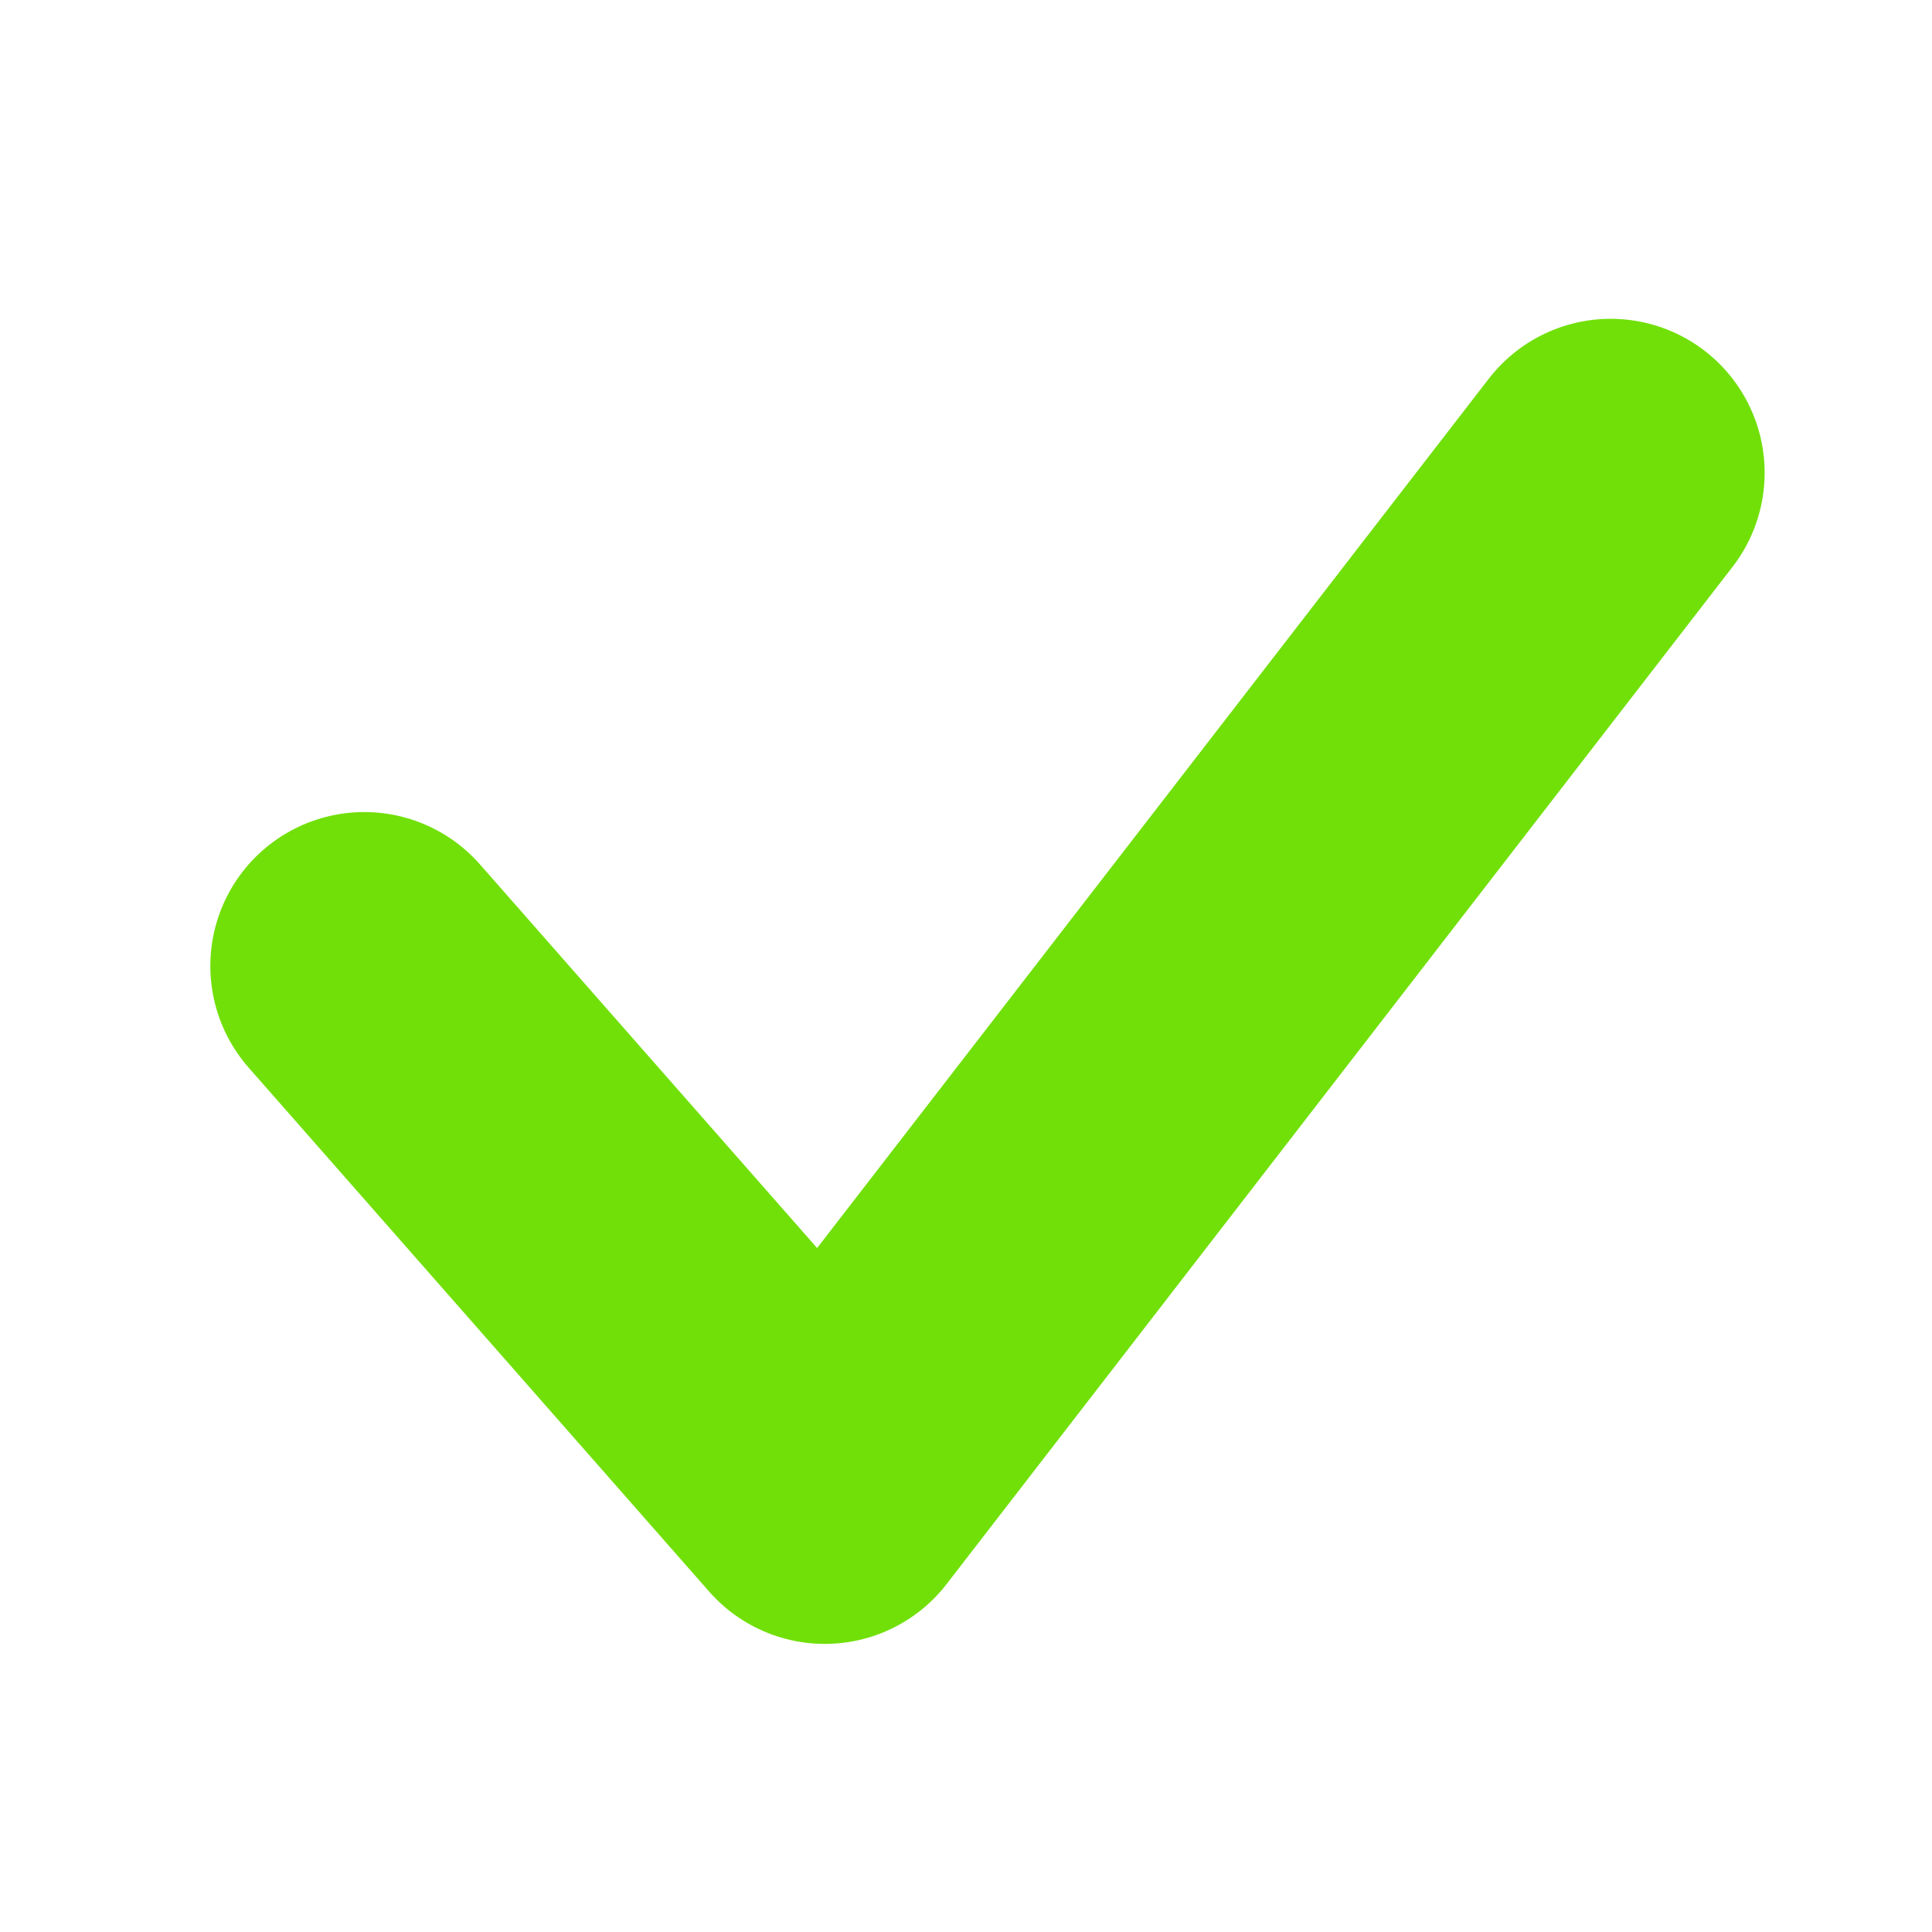
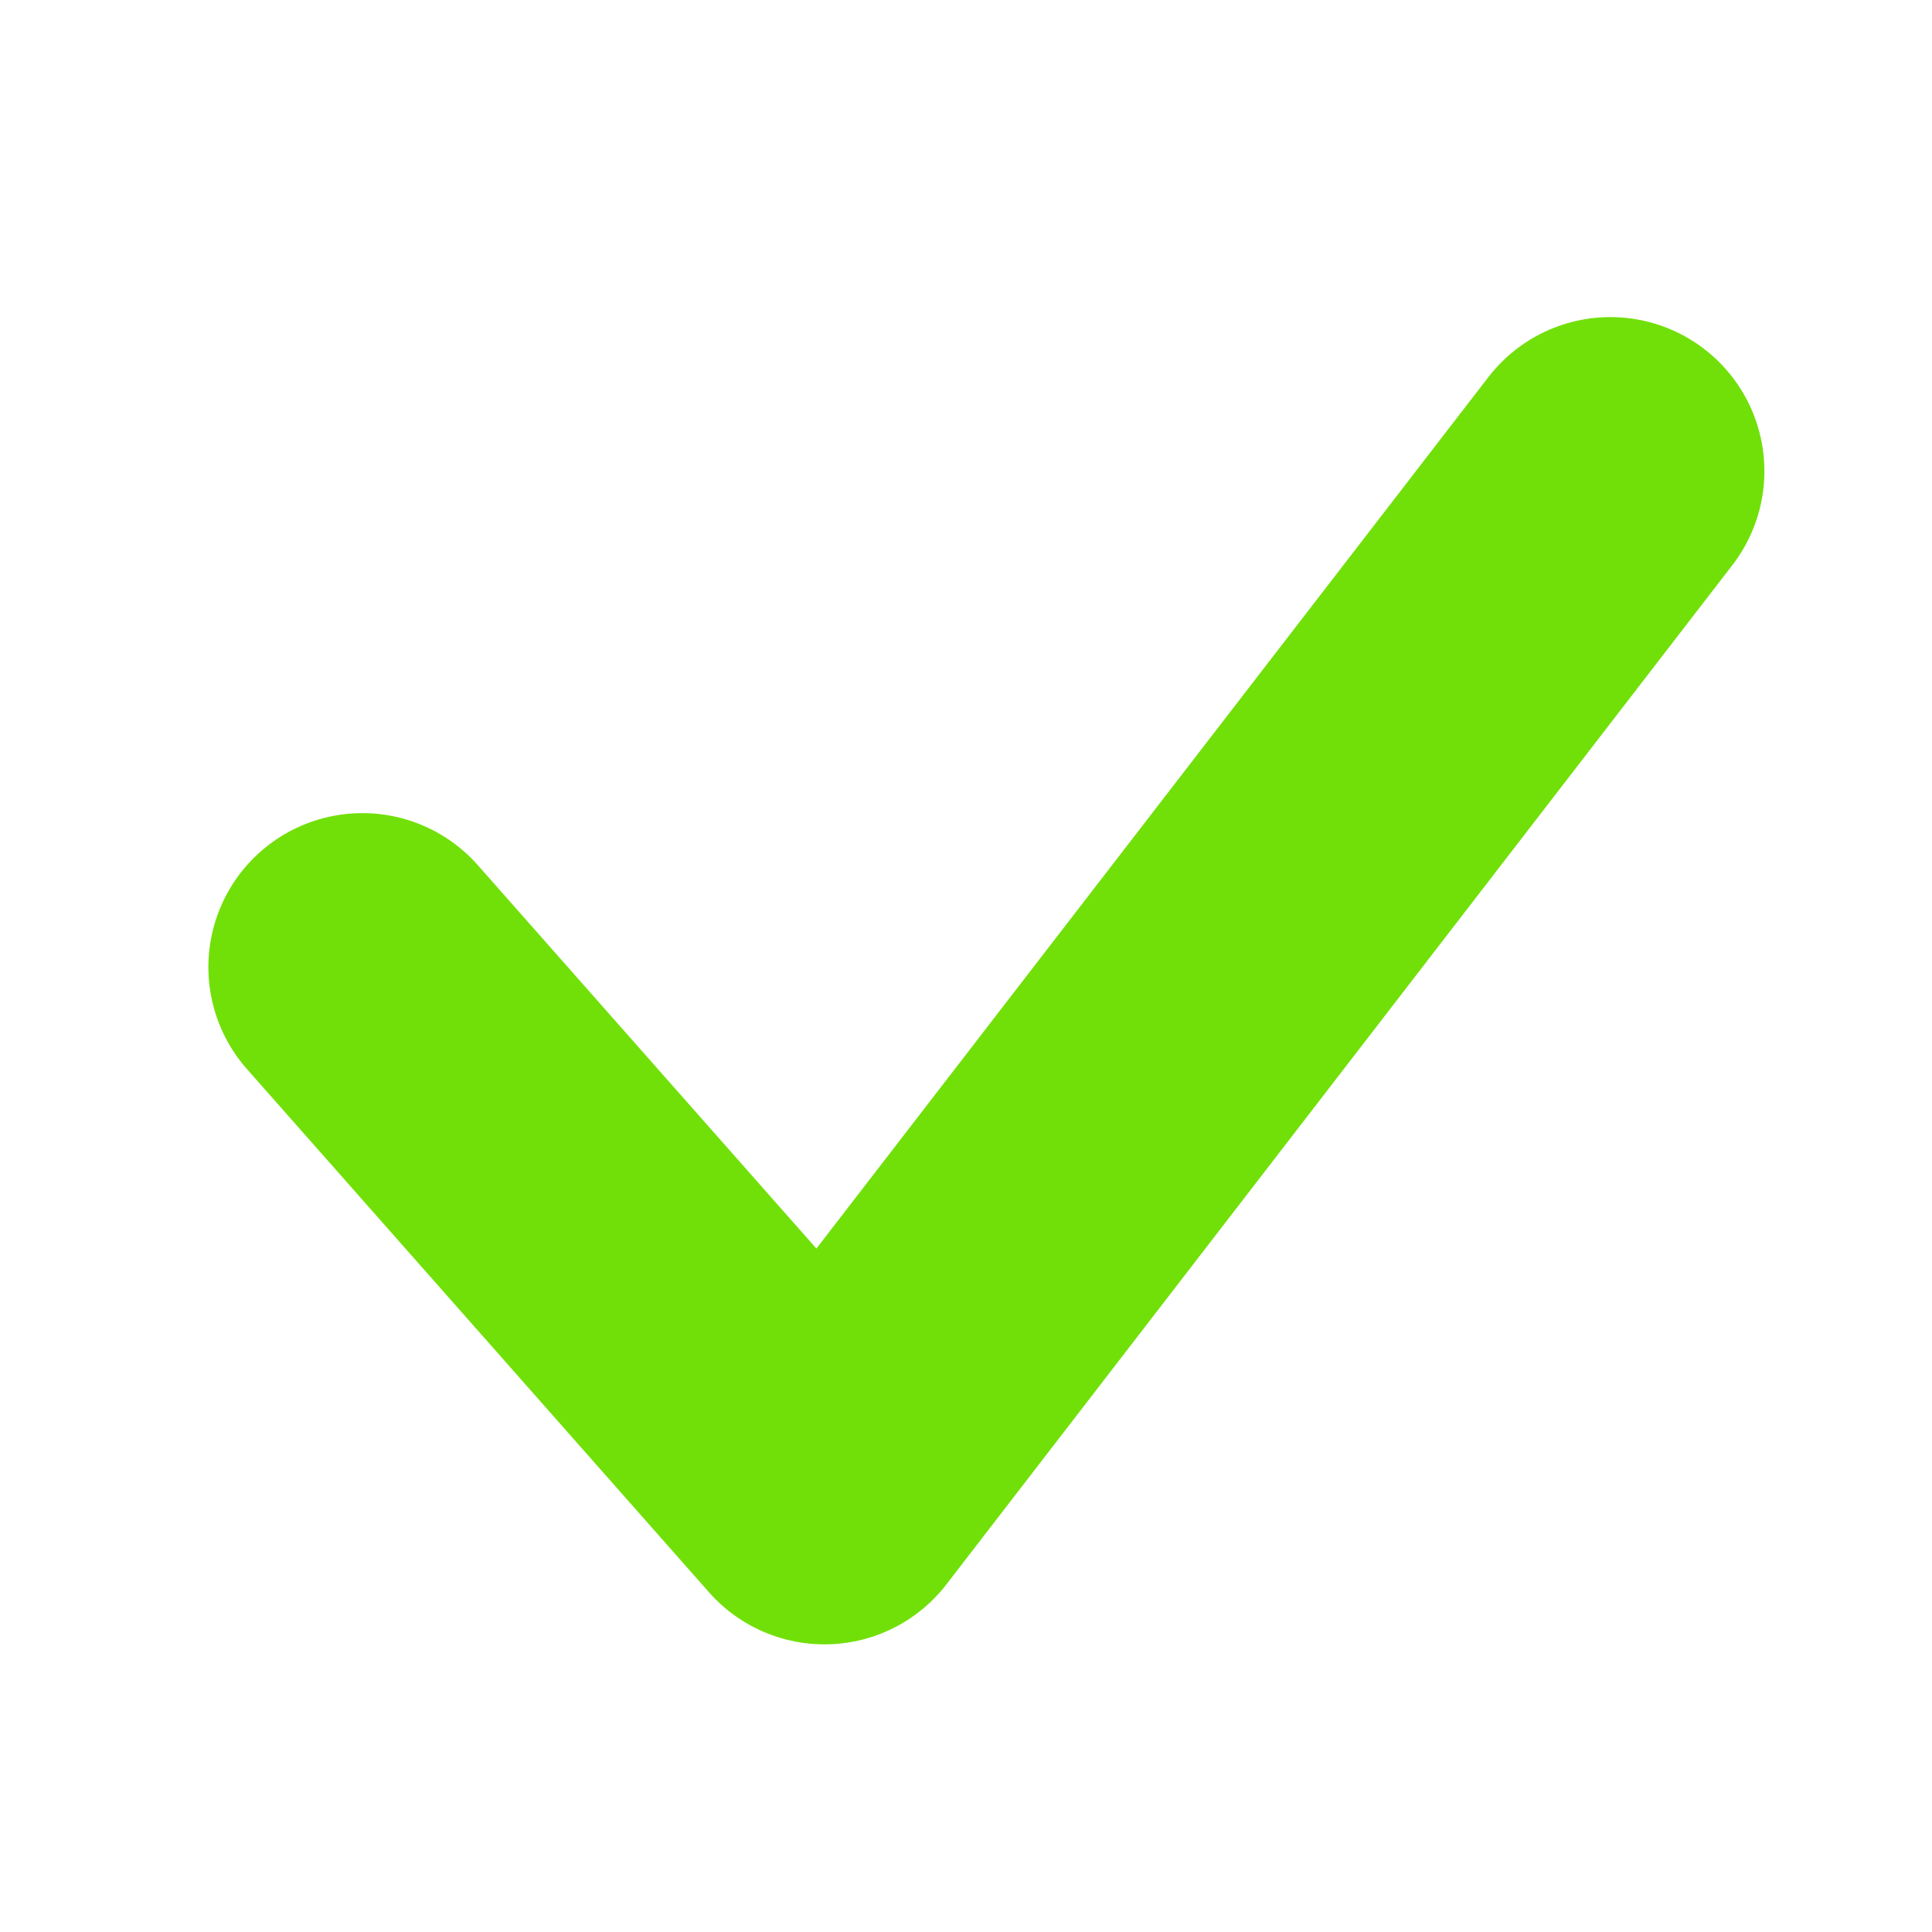
- <svg xmlns="http://www.w3.org/2000/svg" version="1.1" viewBox="0 0 85.333 85.333">
-   <path d="m16.09 42.667 20.339 23.141 34.712-44.927" fill="none" stroke="#71e009" stroke-linecap="round" stroke-linejoin="round" stroke-width="13.6" />
+ <svg xmlns="http://www.w3.org/2000/svg" viewBox="0 0 85.3 85.3">
+   <path d="m16 42.7 20.4 23.1 34.7-45" fill="none" stroke="#71e009" stroke-linecap="round" stroke-linejoin="round" stroke-width="13.6" />
</svg>
